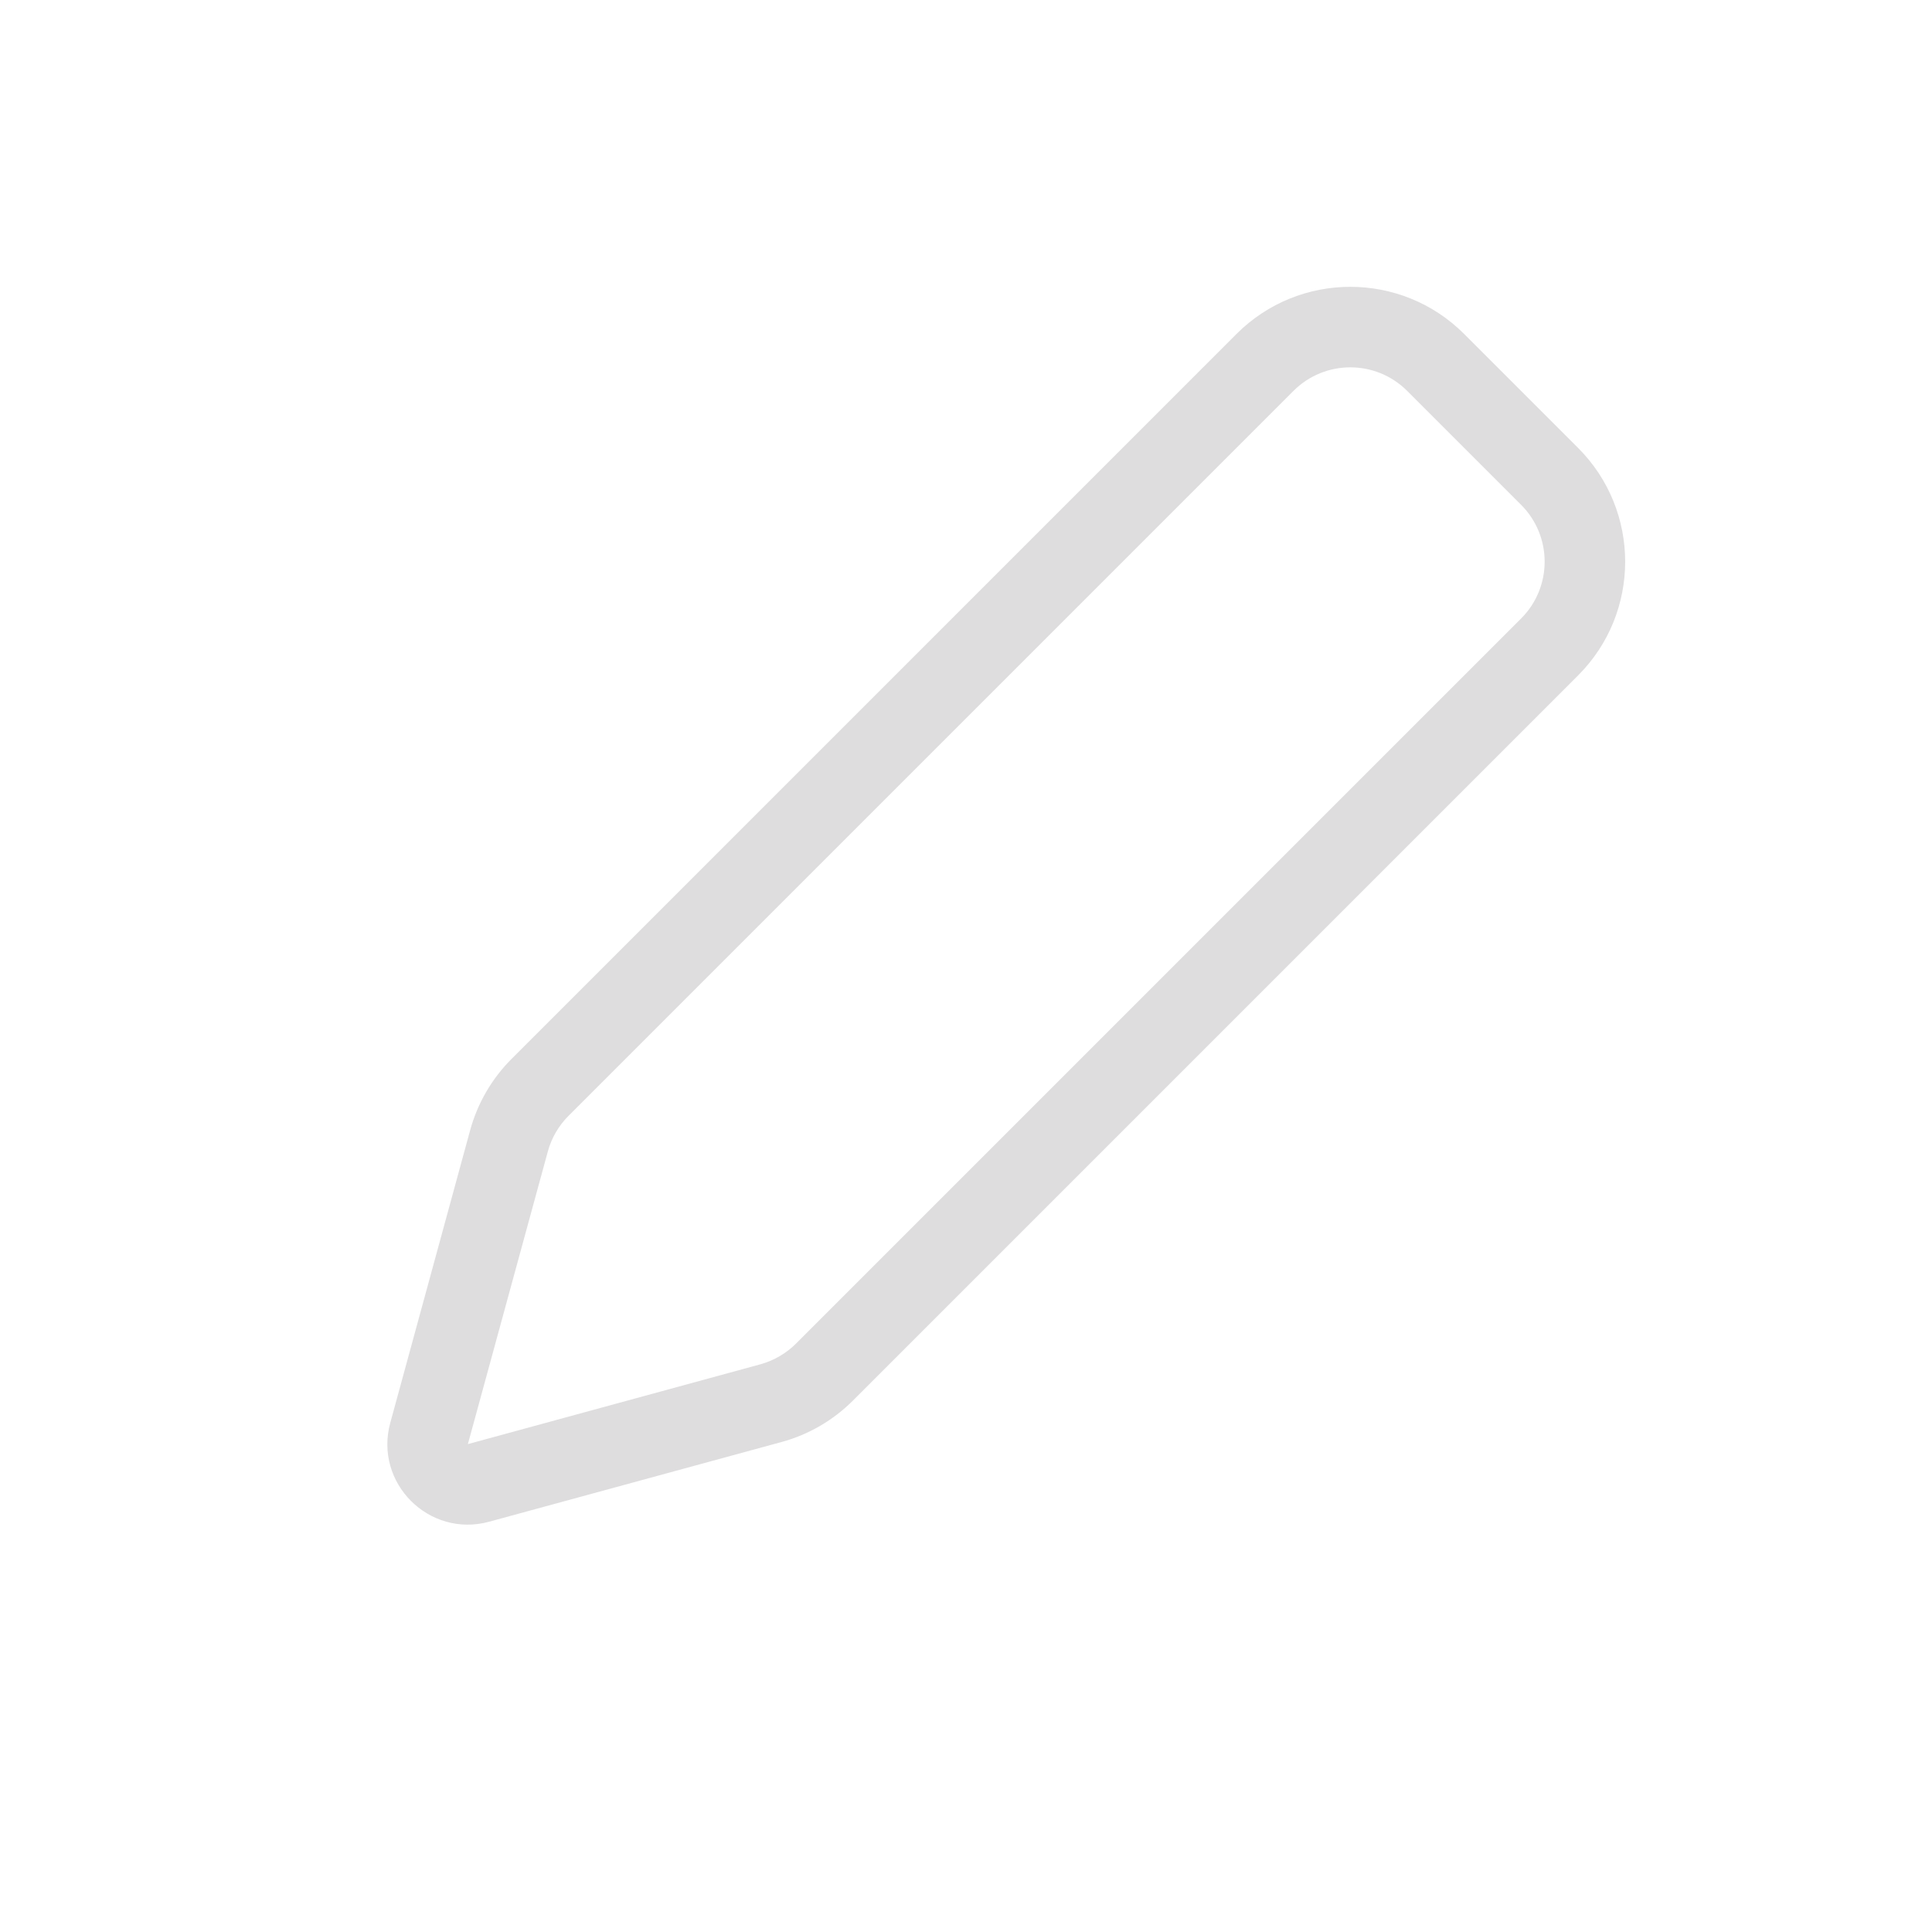
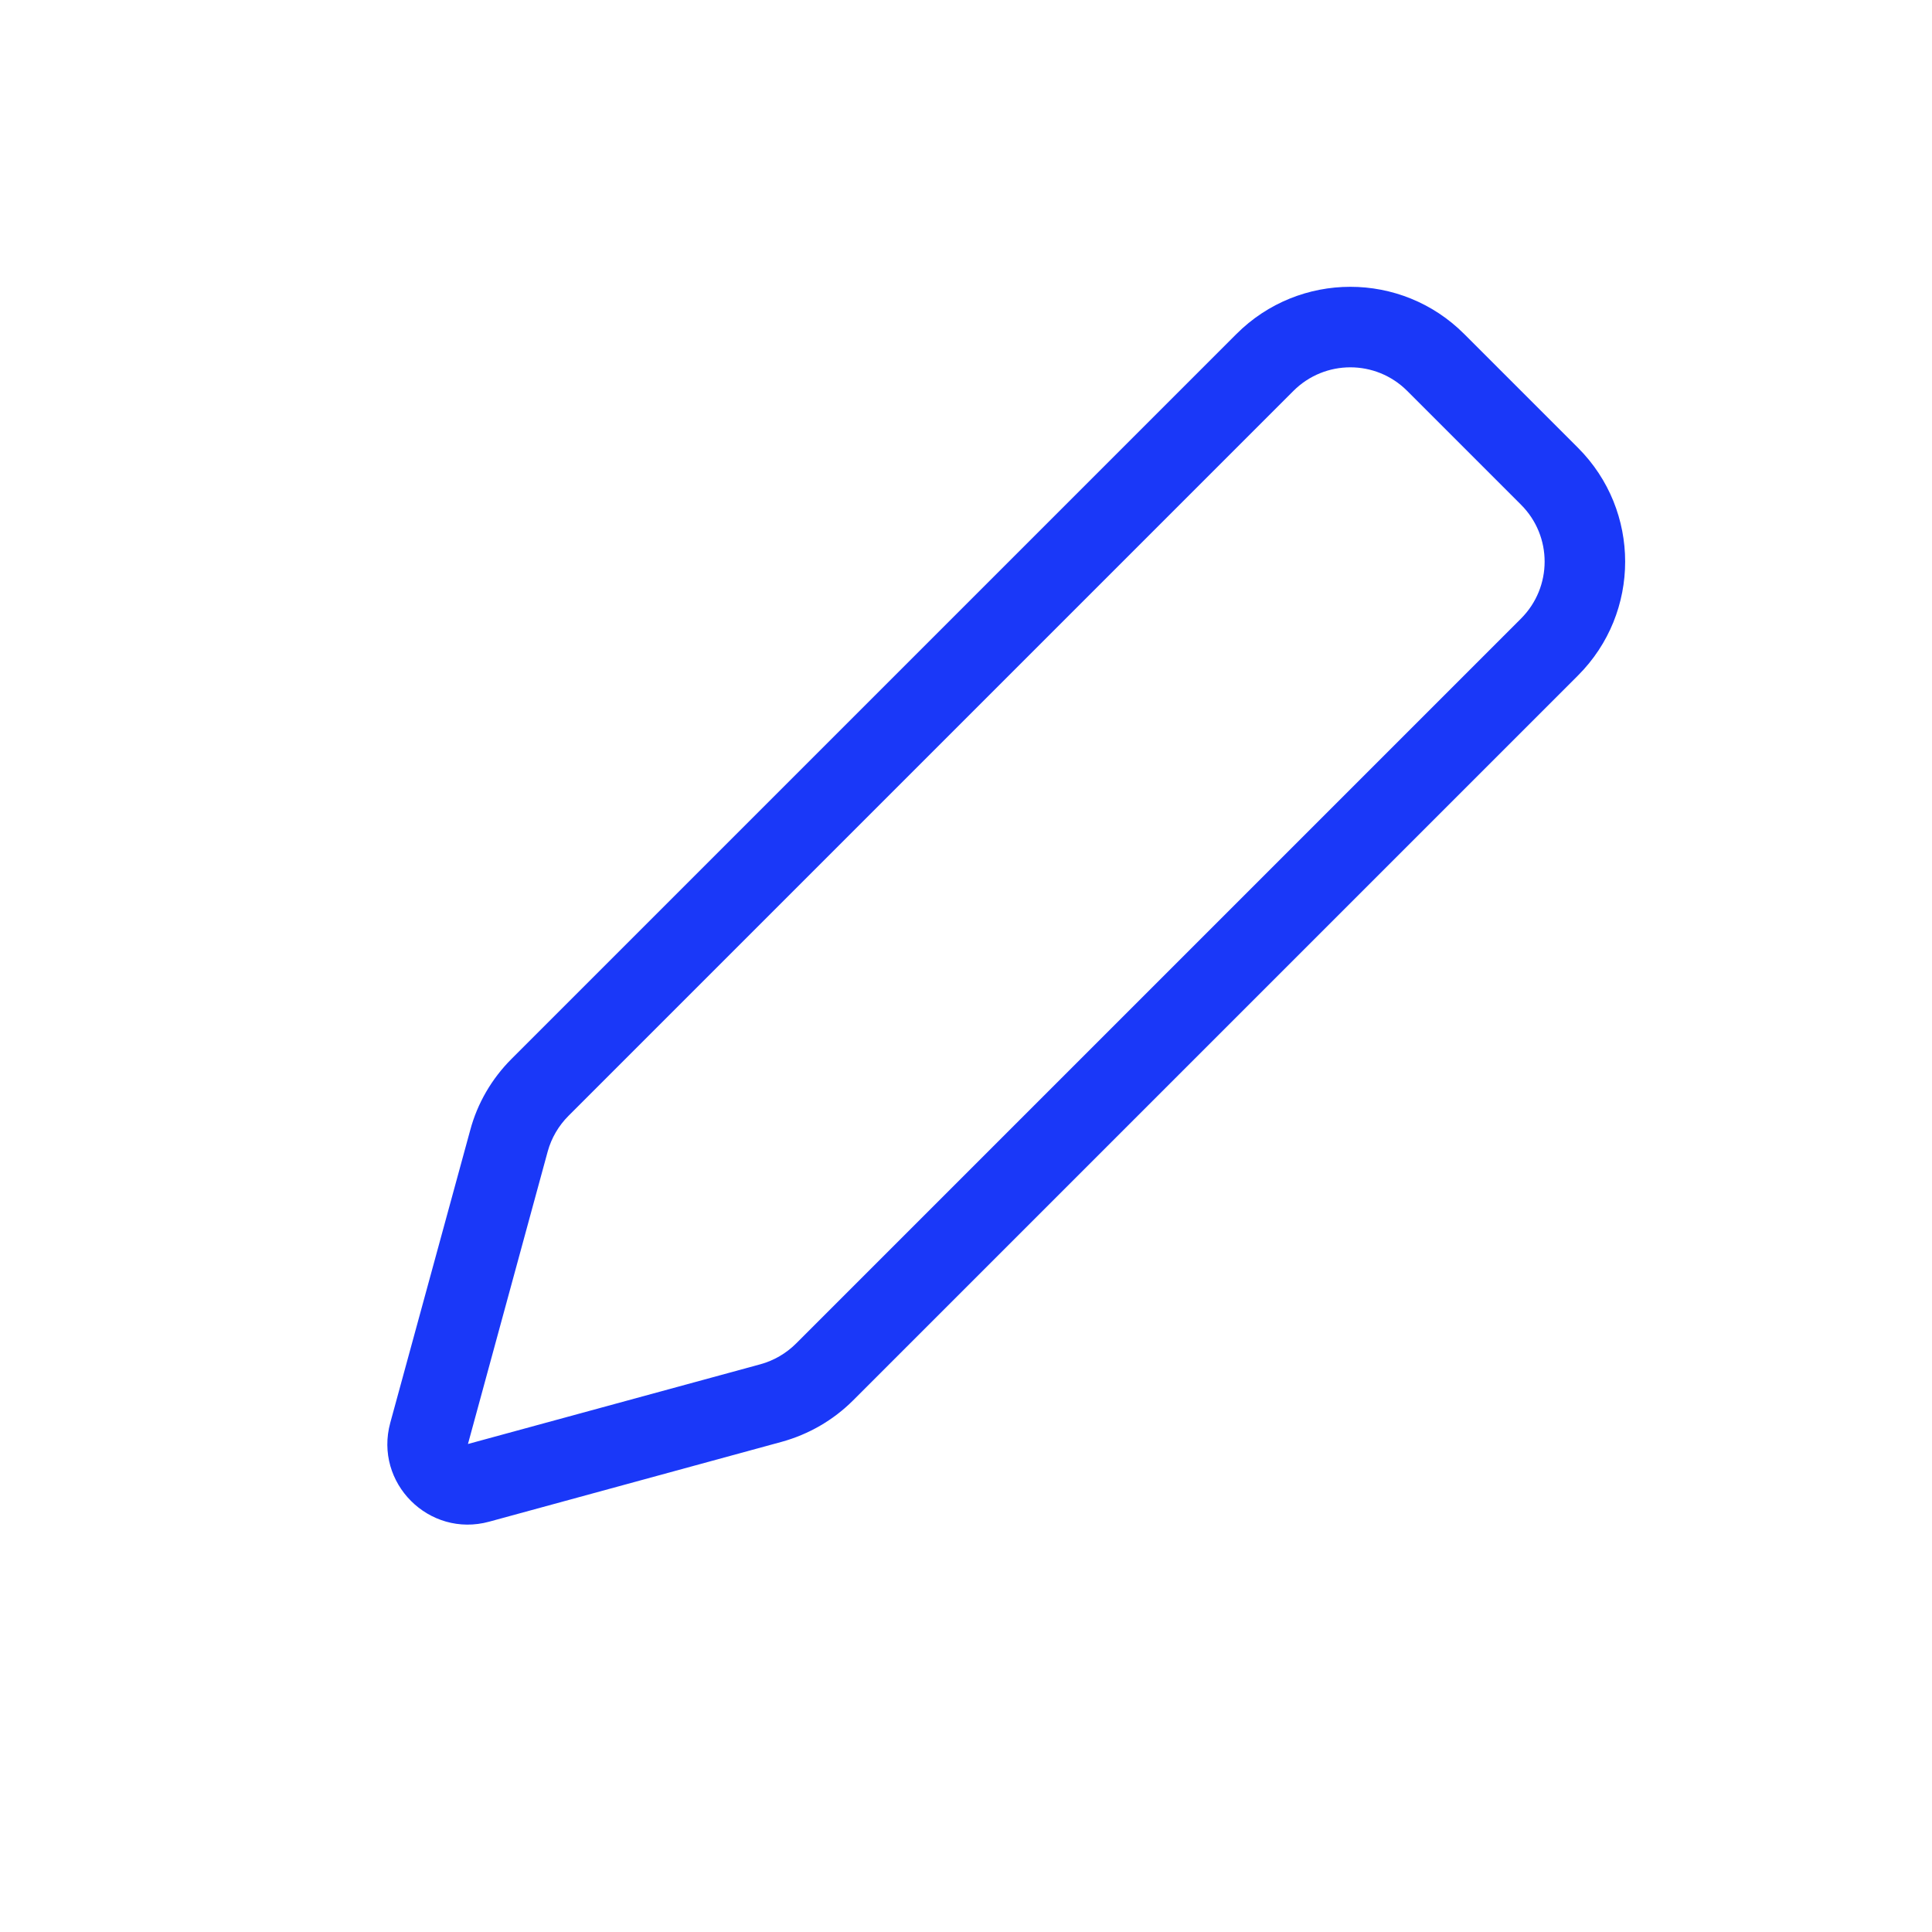
- <svg xmlns="http://www.w3.org/2000/svg" width="16px" height="16px" viewBox="0 0 16 16" version="1.1">
-   <g id="Icon/Arrow-Left">
-     <path d="M1.333 0L2.667 0C3.403 0 4 0.597 4 1.333L4 9.823C4 10.056 3.94 10.284 3.825 10.485L2.579 12.665C2.323 13.113 1.677 13.113 1.421 12.665L0.176 10.485C0.061 10.284 0 10.056 0 9.823L0 1.333C0 0.597 0.597 0 1.333 0ZM3.333 1.333C3.333 0.965 3.035 0.667 2.667 0.667L1.333 0.667C0.965 0.667 0.667 0.965 0.667 1.333L0.667 9.823C0.667 9.939 0.697 10.053 0.755 10.154L2 12.335L3.246 10.154C3.303 10.053 3.333 9.939 3.333 9.823L3.333 1.333Z" transform="matrix(0.7071068 0.7071068 -0.7071068 0.7071068 11.18276 1.82311)" id="Rectangle" fill="#deddde" fill-rule="evenodd" stroke="none" />
+ <svg xmlns="http://www.w3.org/2000/svg" width="16" height="16" viewBox="0 0 16 16">
+   <g fill="none" fill-rule="evenodd">
+     <g fill="#1A38F8">
+       <g>
+         <g>
+           <g>
+             <path d="M8.667 1.333H7.333C6.597 1.333 6 1.93 6 2.667v8.49c0 .231.06.46.176.66l1.245 2.181c.256.448.902.448 1.158 0l1.245-2.18c.115-.202.176-.43.176-.662v-8.49c0-.736-.597-1.333-1.333-1.333zm0 .667c.368 0 .666.298.666.667v8.49c0 .115-.03.23-.087.33L8 13.667l-1.246-2.18c-.057-.1-.087-.215-.087-.33v-8.49c0-.369.298-.667.666-.667h1.334z" transform="translate(-477 -703) translate(313 623) translate(41 80) translate(123) rotate(45 8 7.834)" />
+           </g>
+         </g>
+       </g>
+     </g>
  </g>
</svg>
